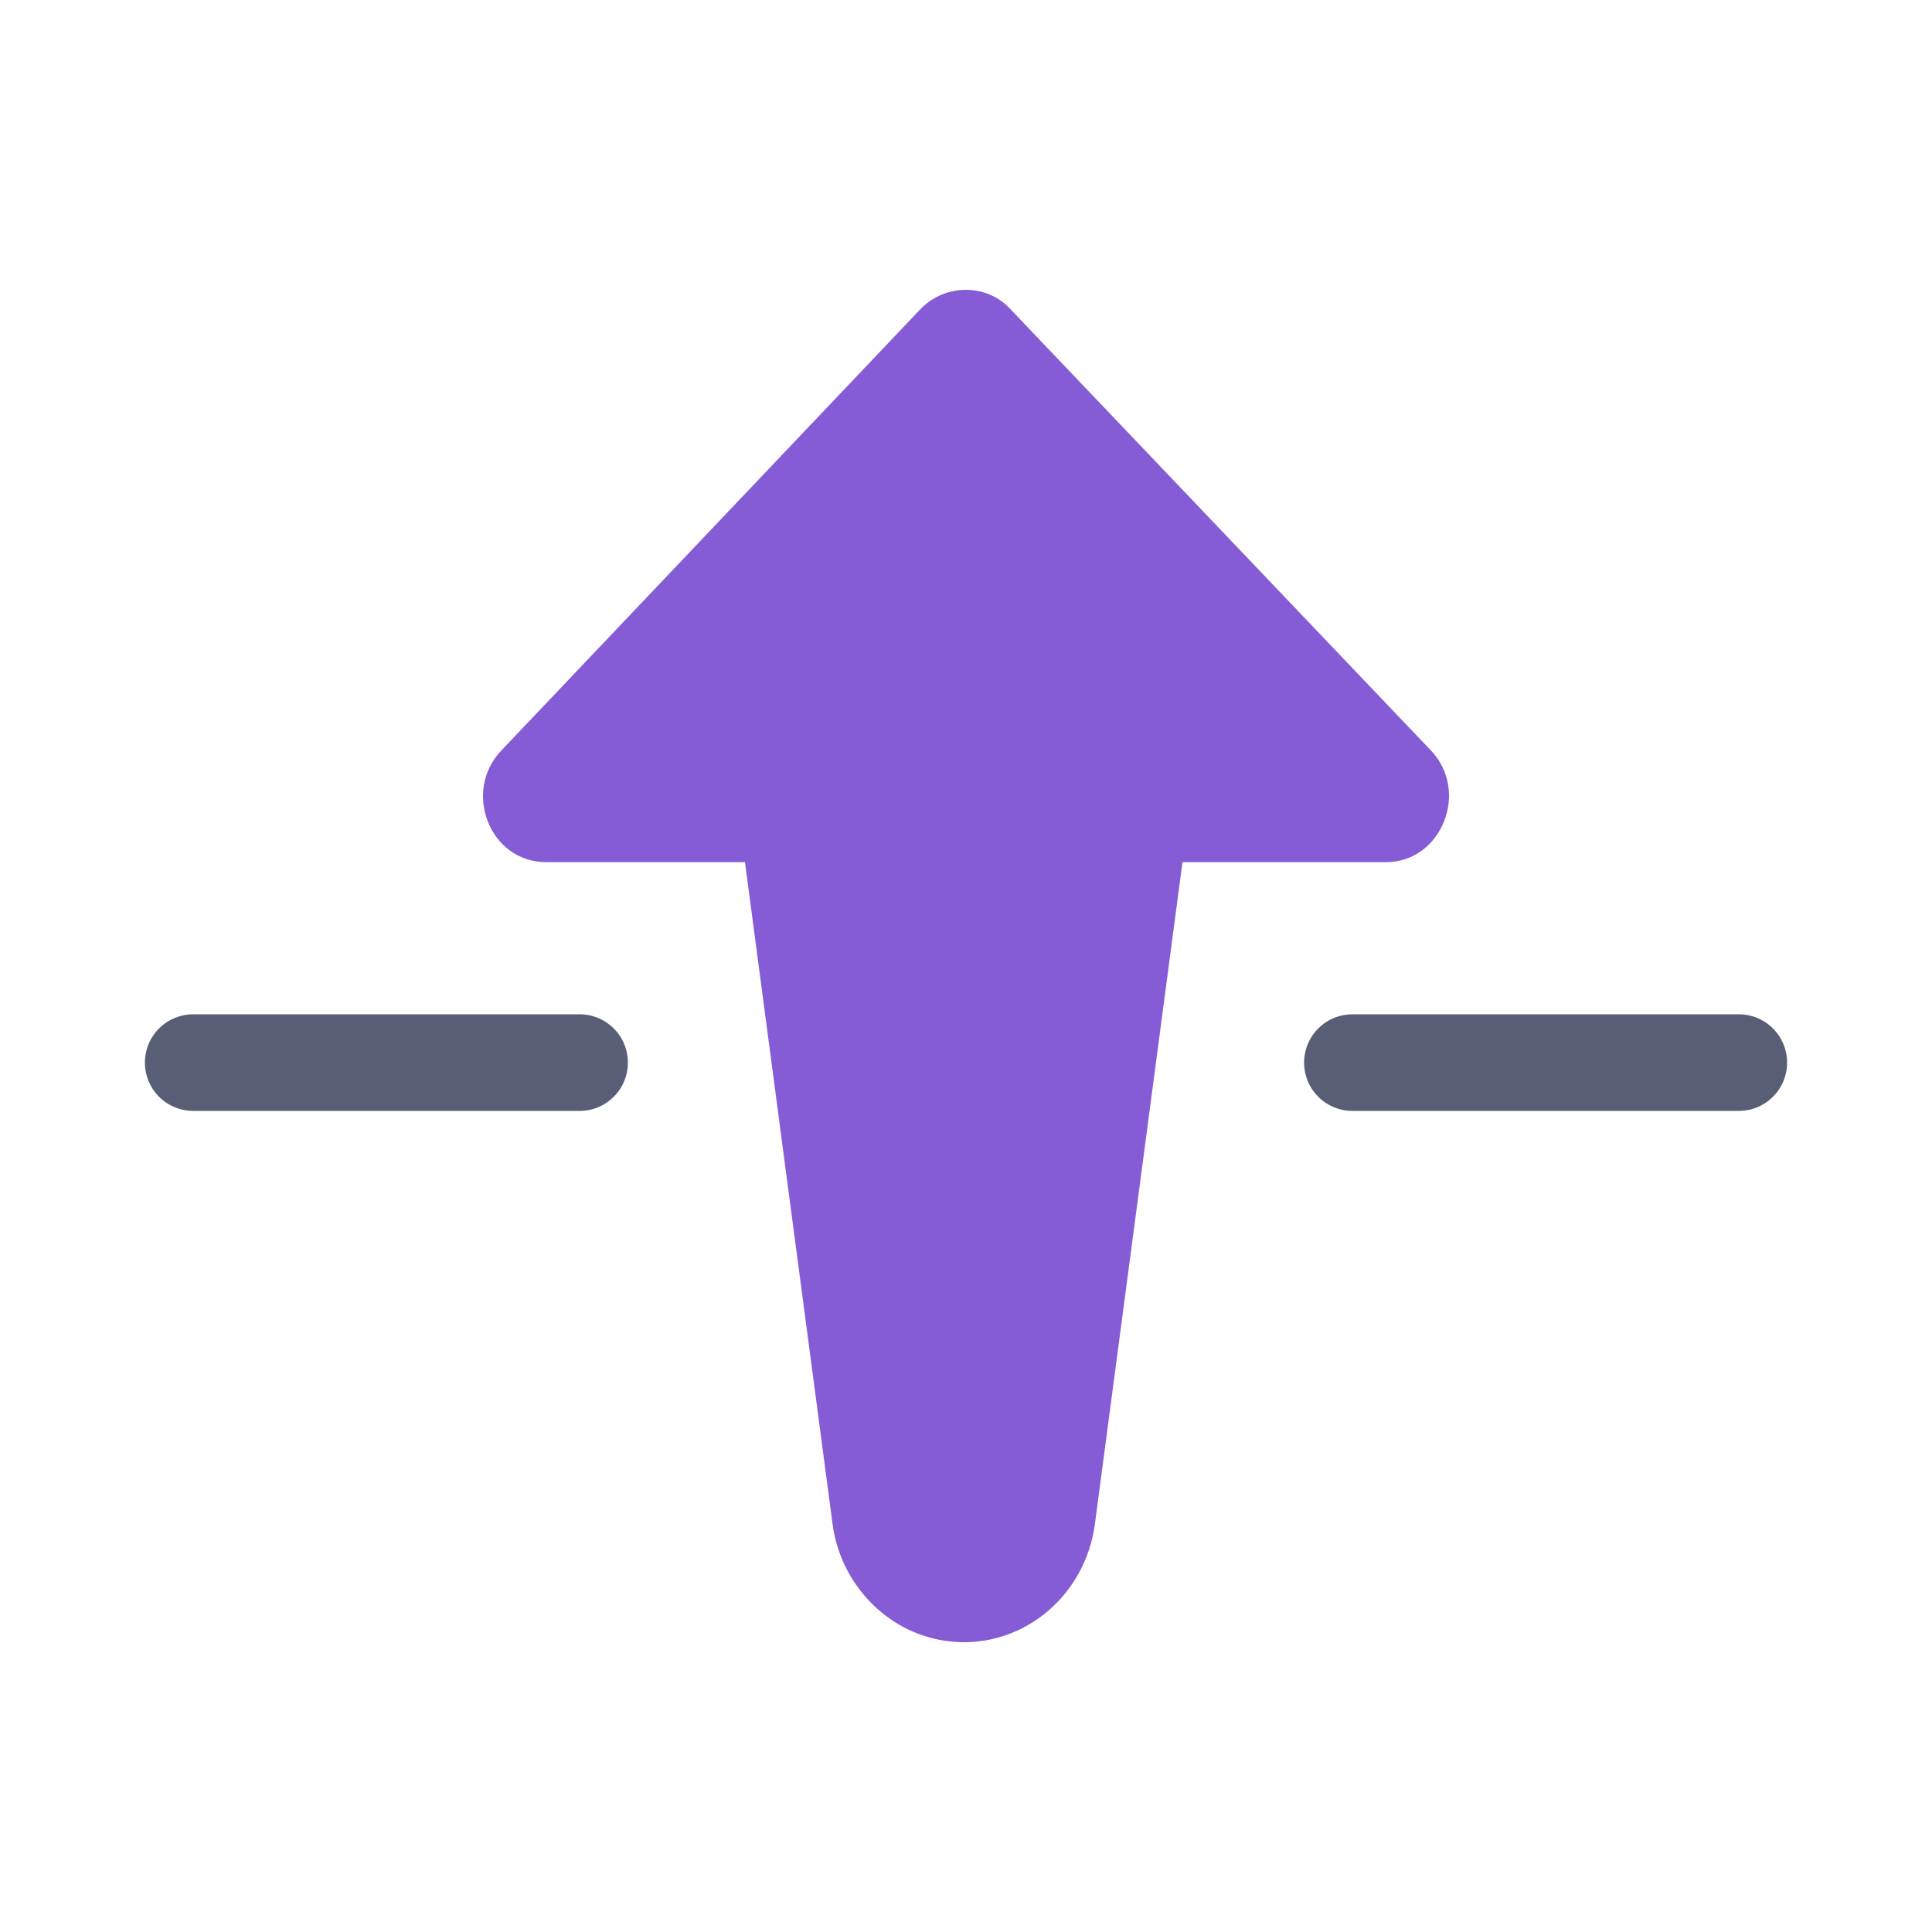
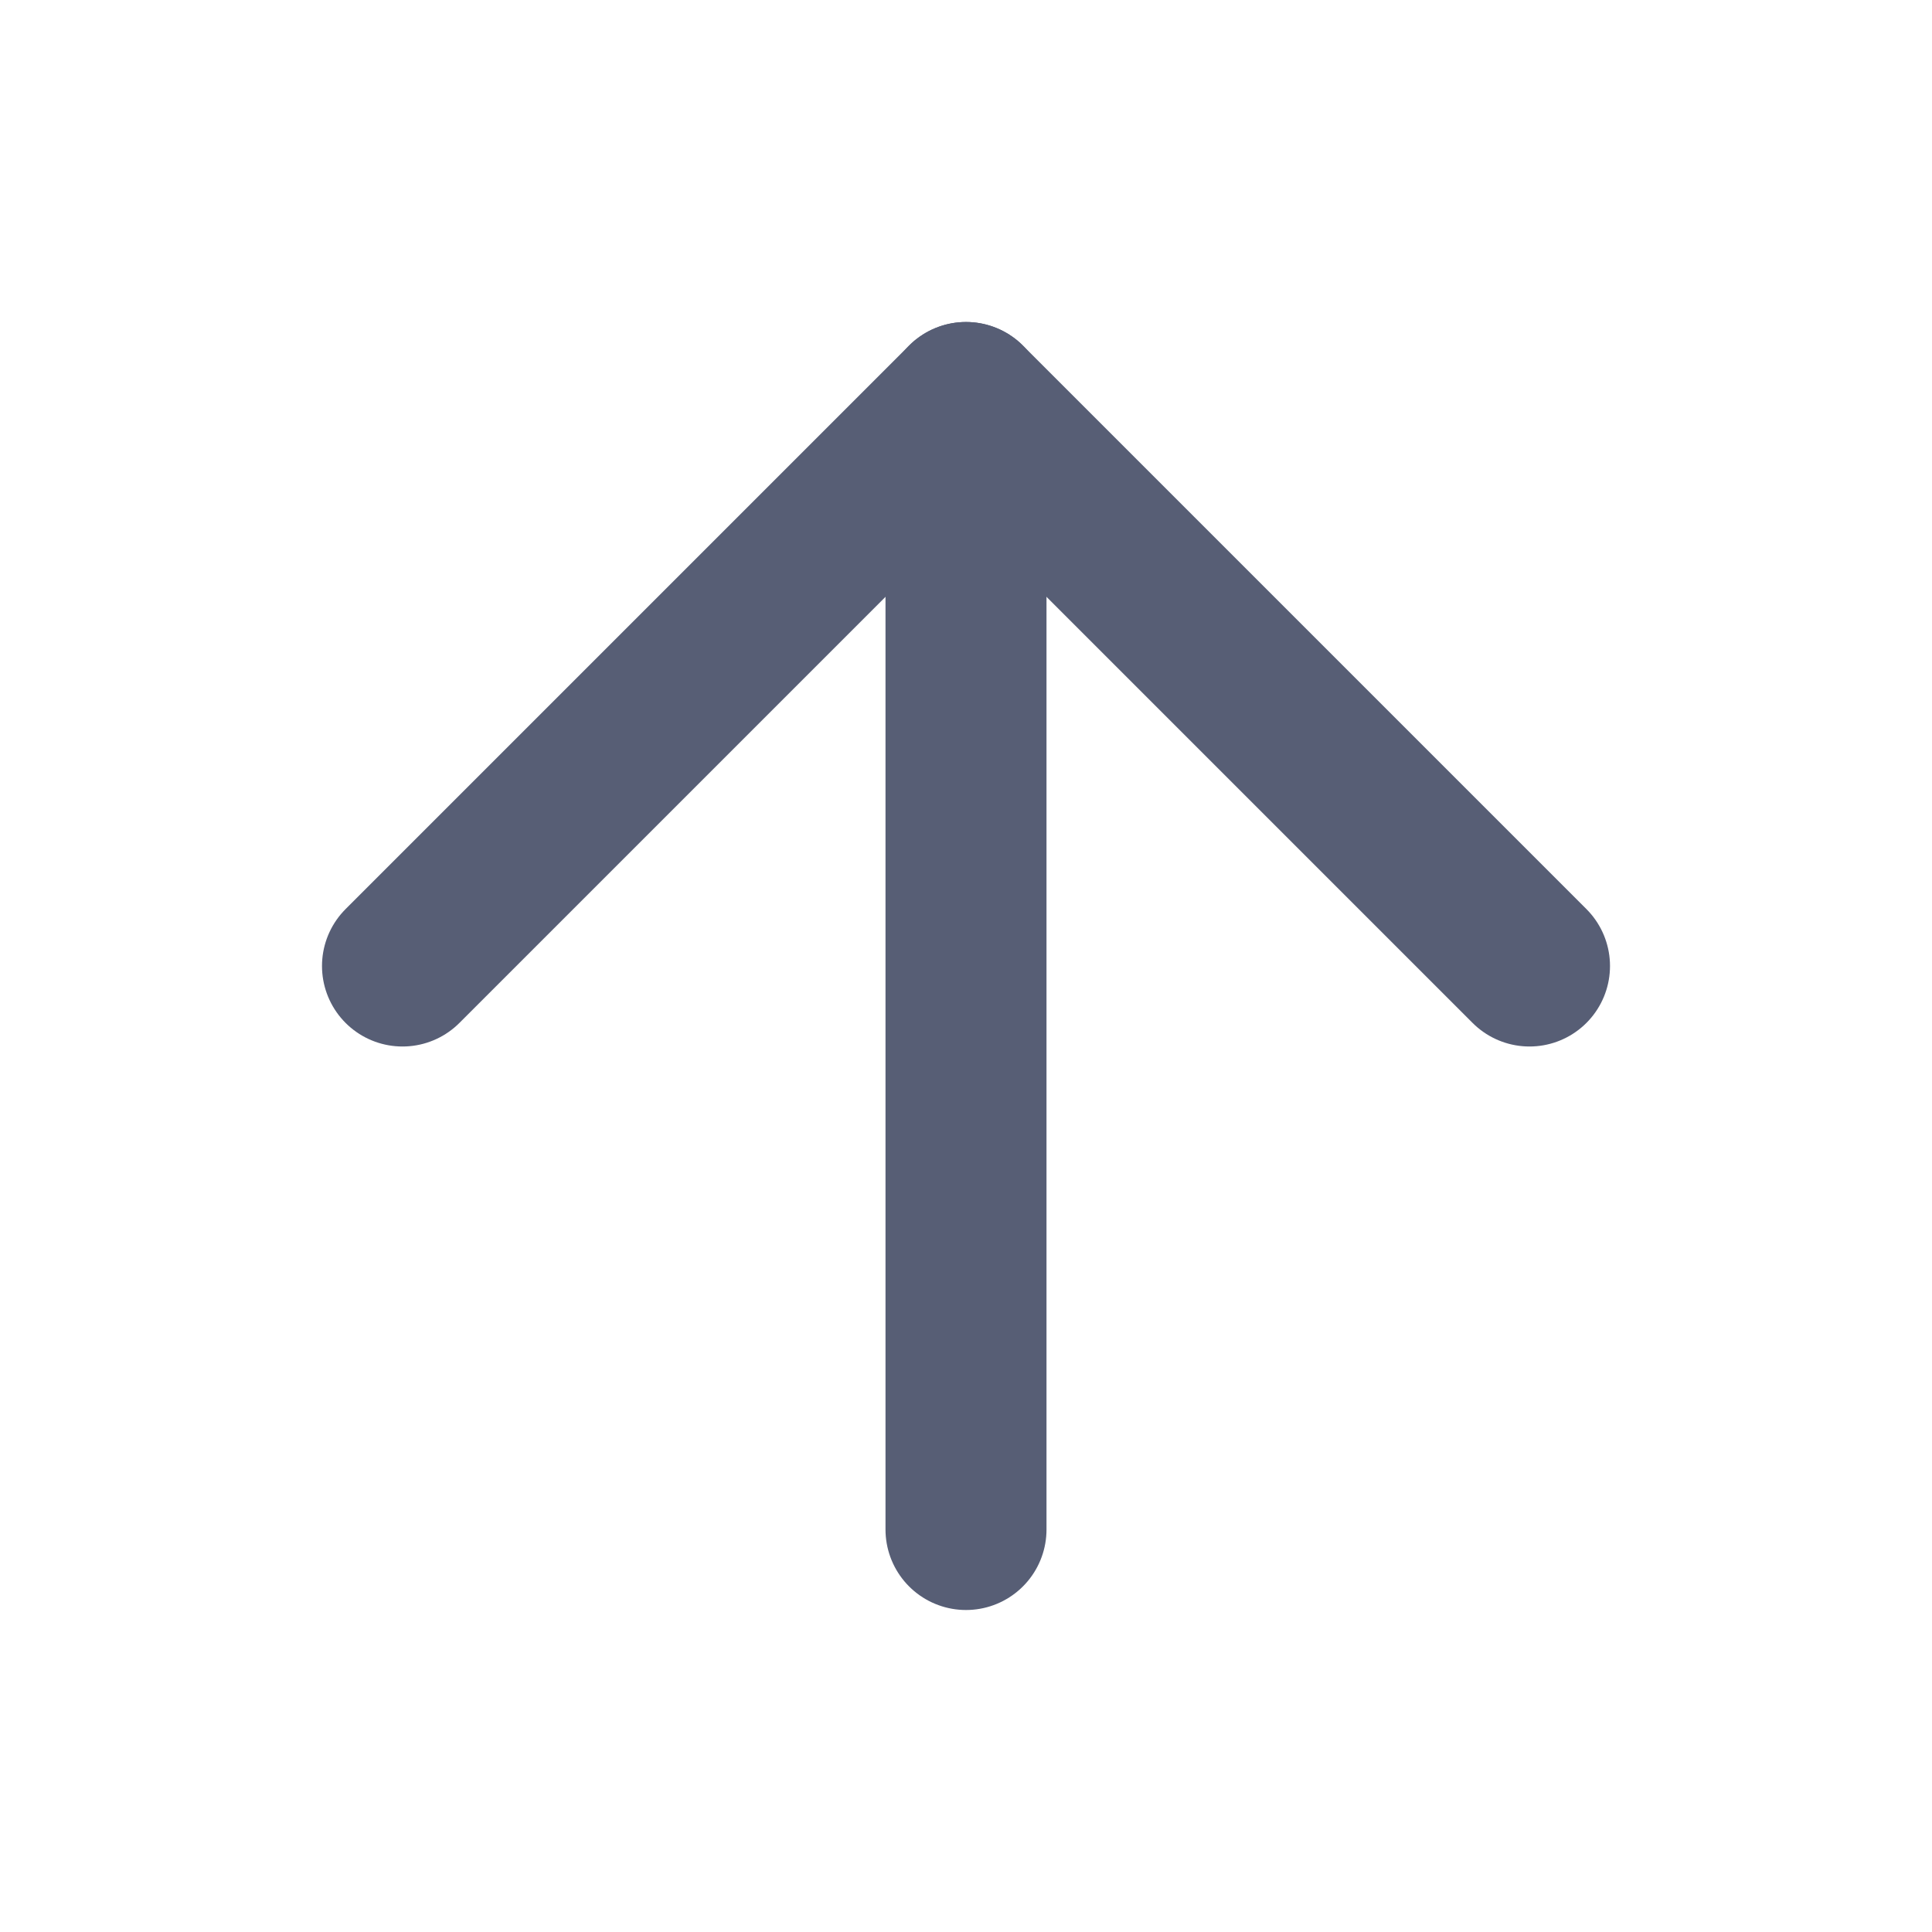
- <svg xmlns="http://www.w3.org/2000/svg" width="20px" height="20px" viewBox="0 0 20 20" version="1.1">
-   <defs />
-   <g id="Page-1" stroke="none" stroke-width="1" fill="none" fill-rule="evenodd">
-     <g id="send-forward">
-       <g transform="translate(2, 3)">
-         <path d="M12.348,5.925 L10.241,5.925 L9.336,12.764 C9.238,13.548 8.54,14.1 7.781,13.985 C7.169,13.895 6.692,13.381 6.617,12.764 L5.712,5.925 L3.654,5.925 C3.068,5.925 2.785,5.193 3.19,4.769 L7.535,0.193 C7.792,-0.064 8.21,-0.064 8.453,0.193 L12.813,4.769 C13.217,5.193 12.923,5.925 12.348,5.925" id="Fill-1" fill="#855cd6" />
-         <path d="M12,8 L16,8" id="Stroke-6" stroke="#575E75" stroke-linecap="round" stroke-linejoin="round" />
-         <path d="M0,8 L4,8" id="Stroke-10" stroke="#575E75" stroke-linecap="round" stroke-linejoin="round" />
-       </g>
-     </g>
-   </g>
+ <svg xmlns="http://www.w3.org/2000/svg" width="24" height="24" viewBox="0 0 24 24" fill="none" stroke="#575e75" stroke-width="2" stroke-linecap="round" stroke-linejoin="round" class="lucide lucide-arrow-up preview-icon">
+   <path d="m5 12 7-7 7 7" />
+   <path d="M12 19V5" />
</svg>
